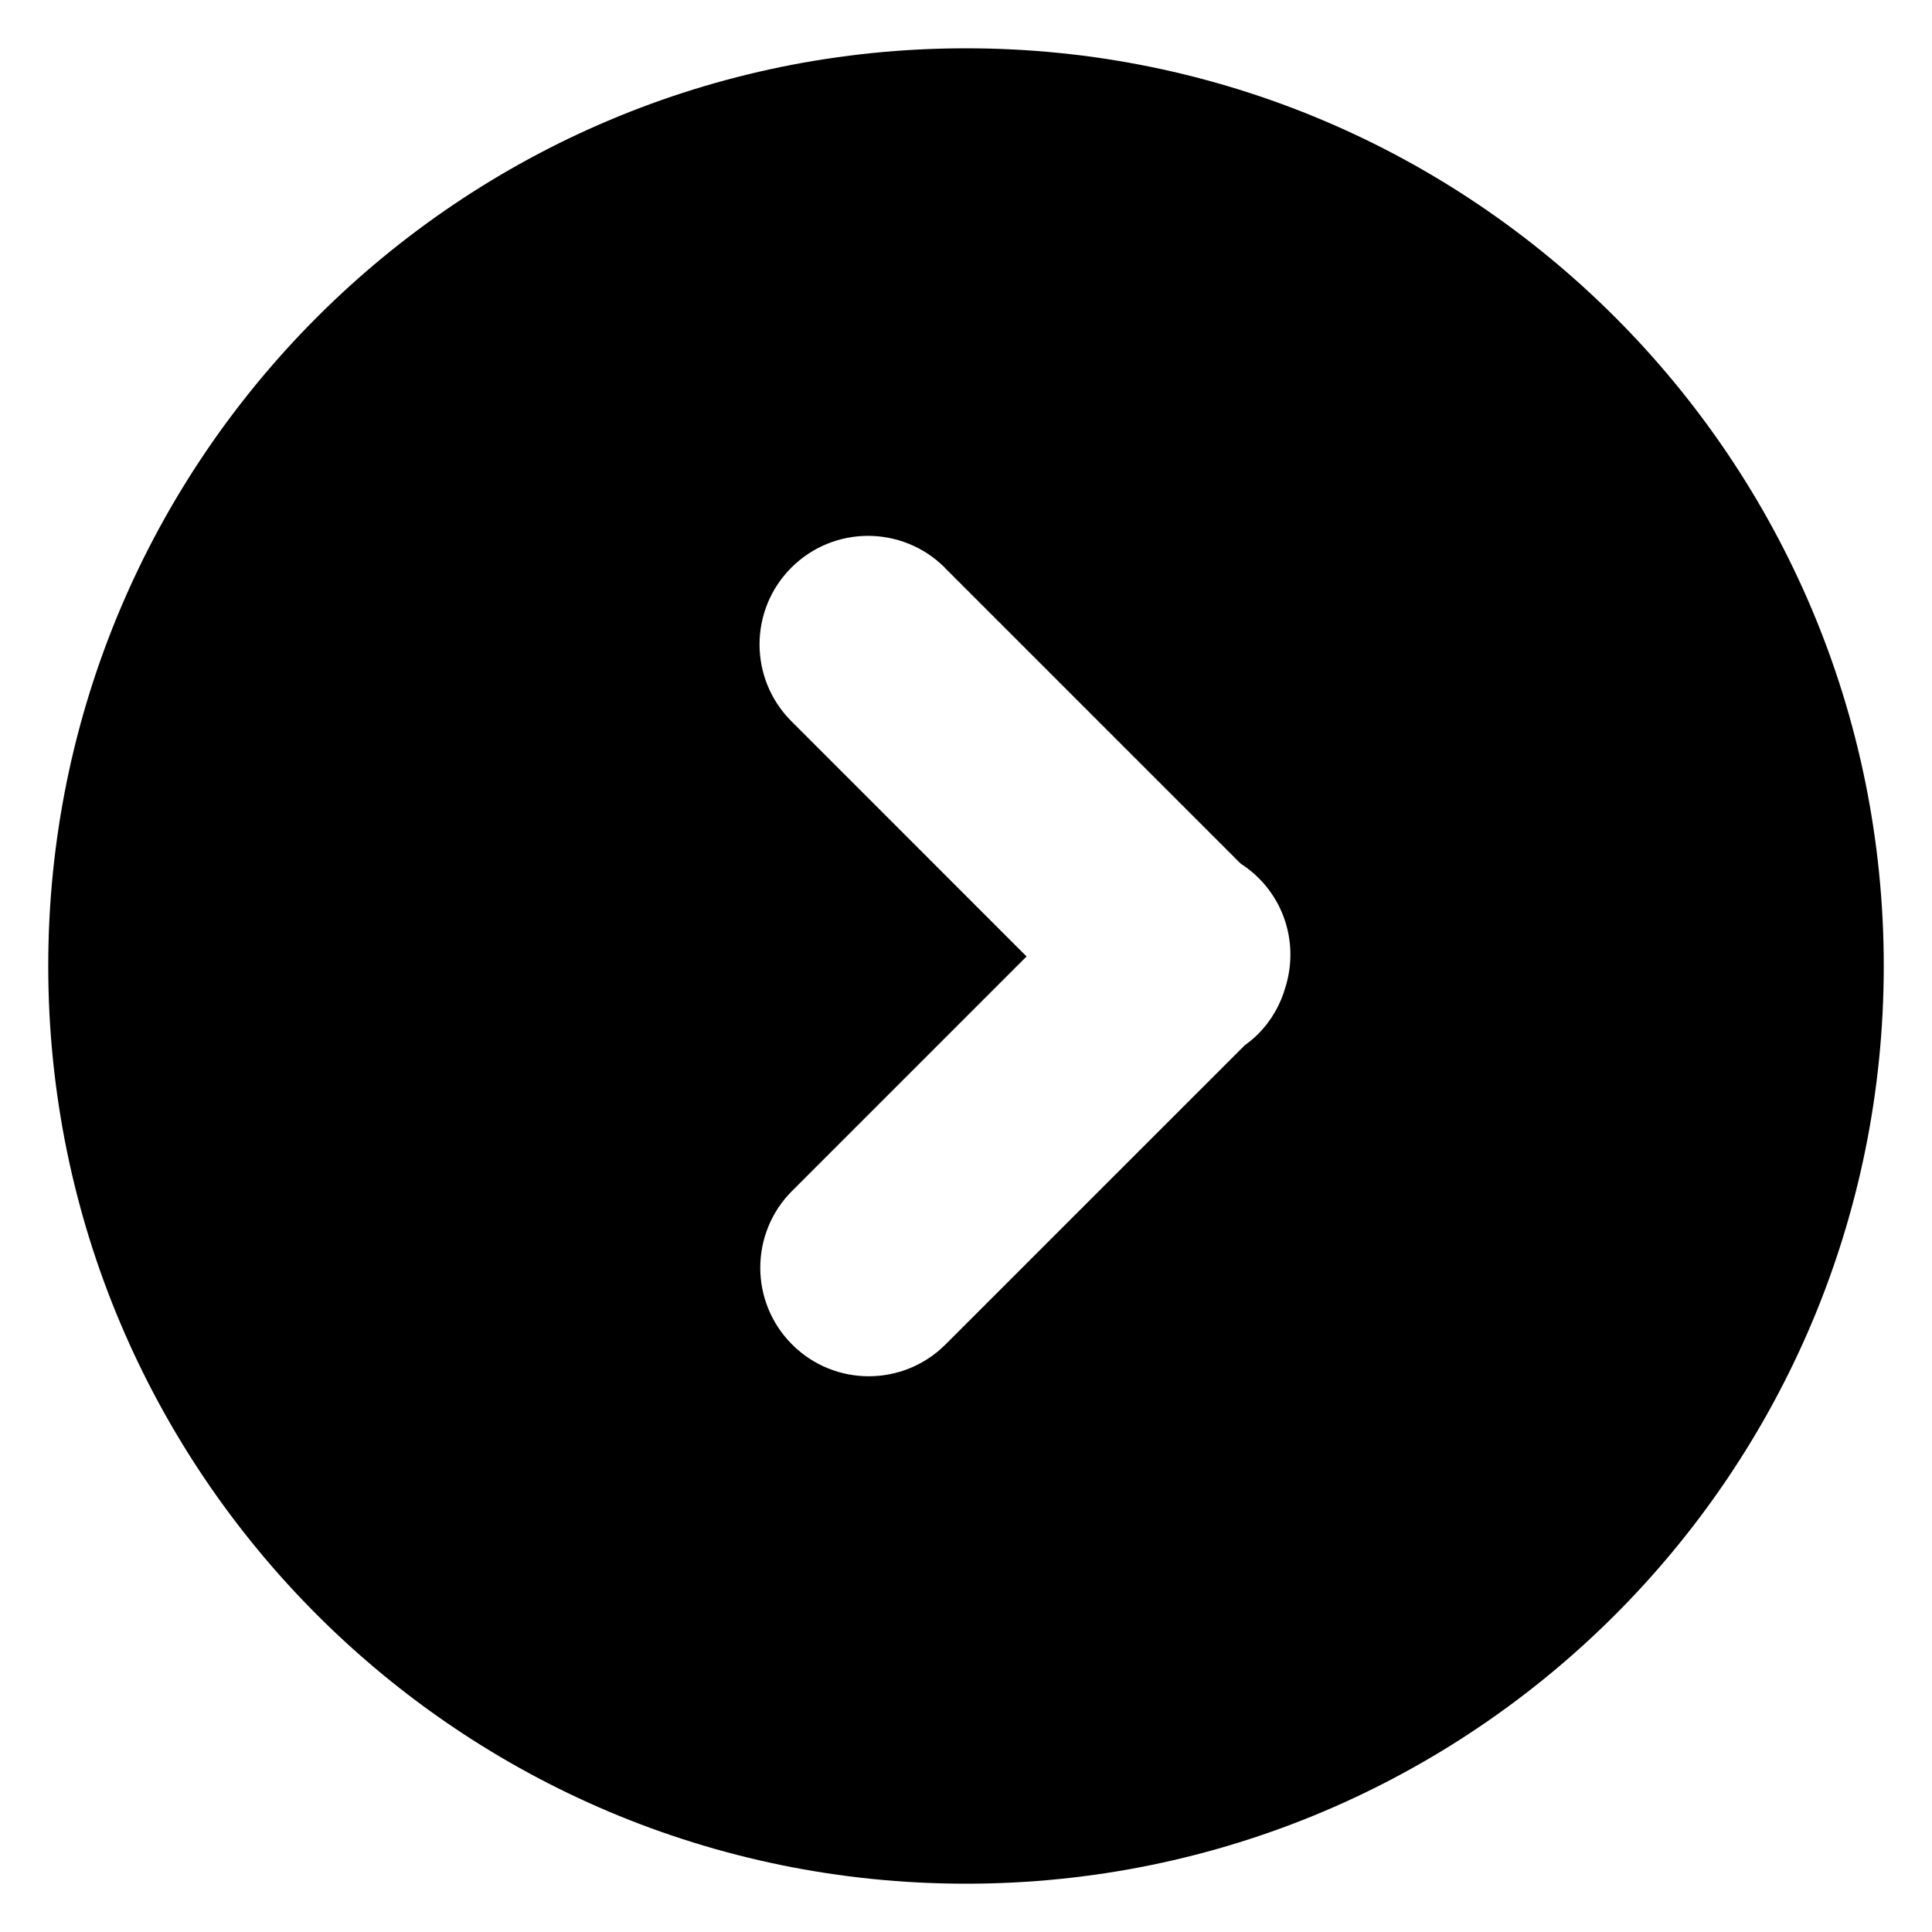
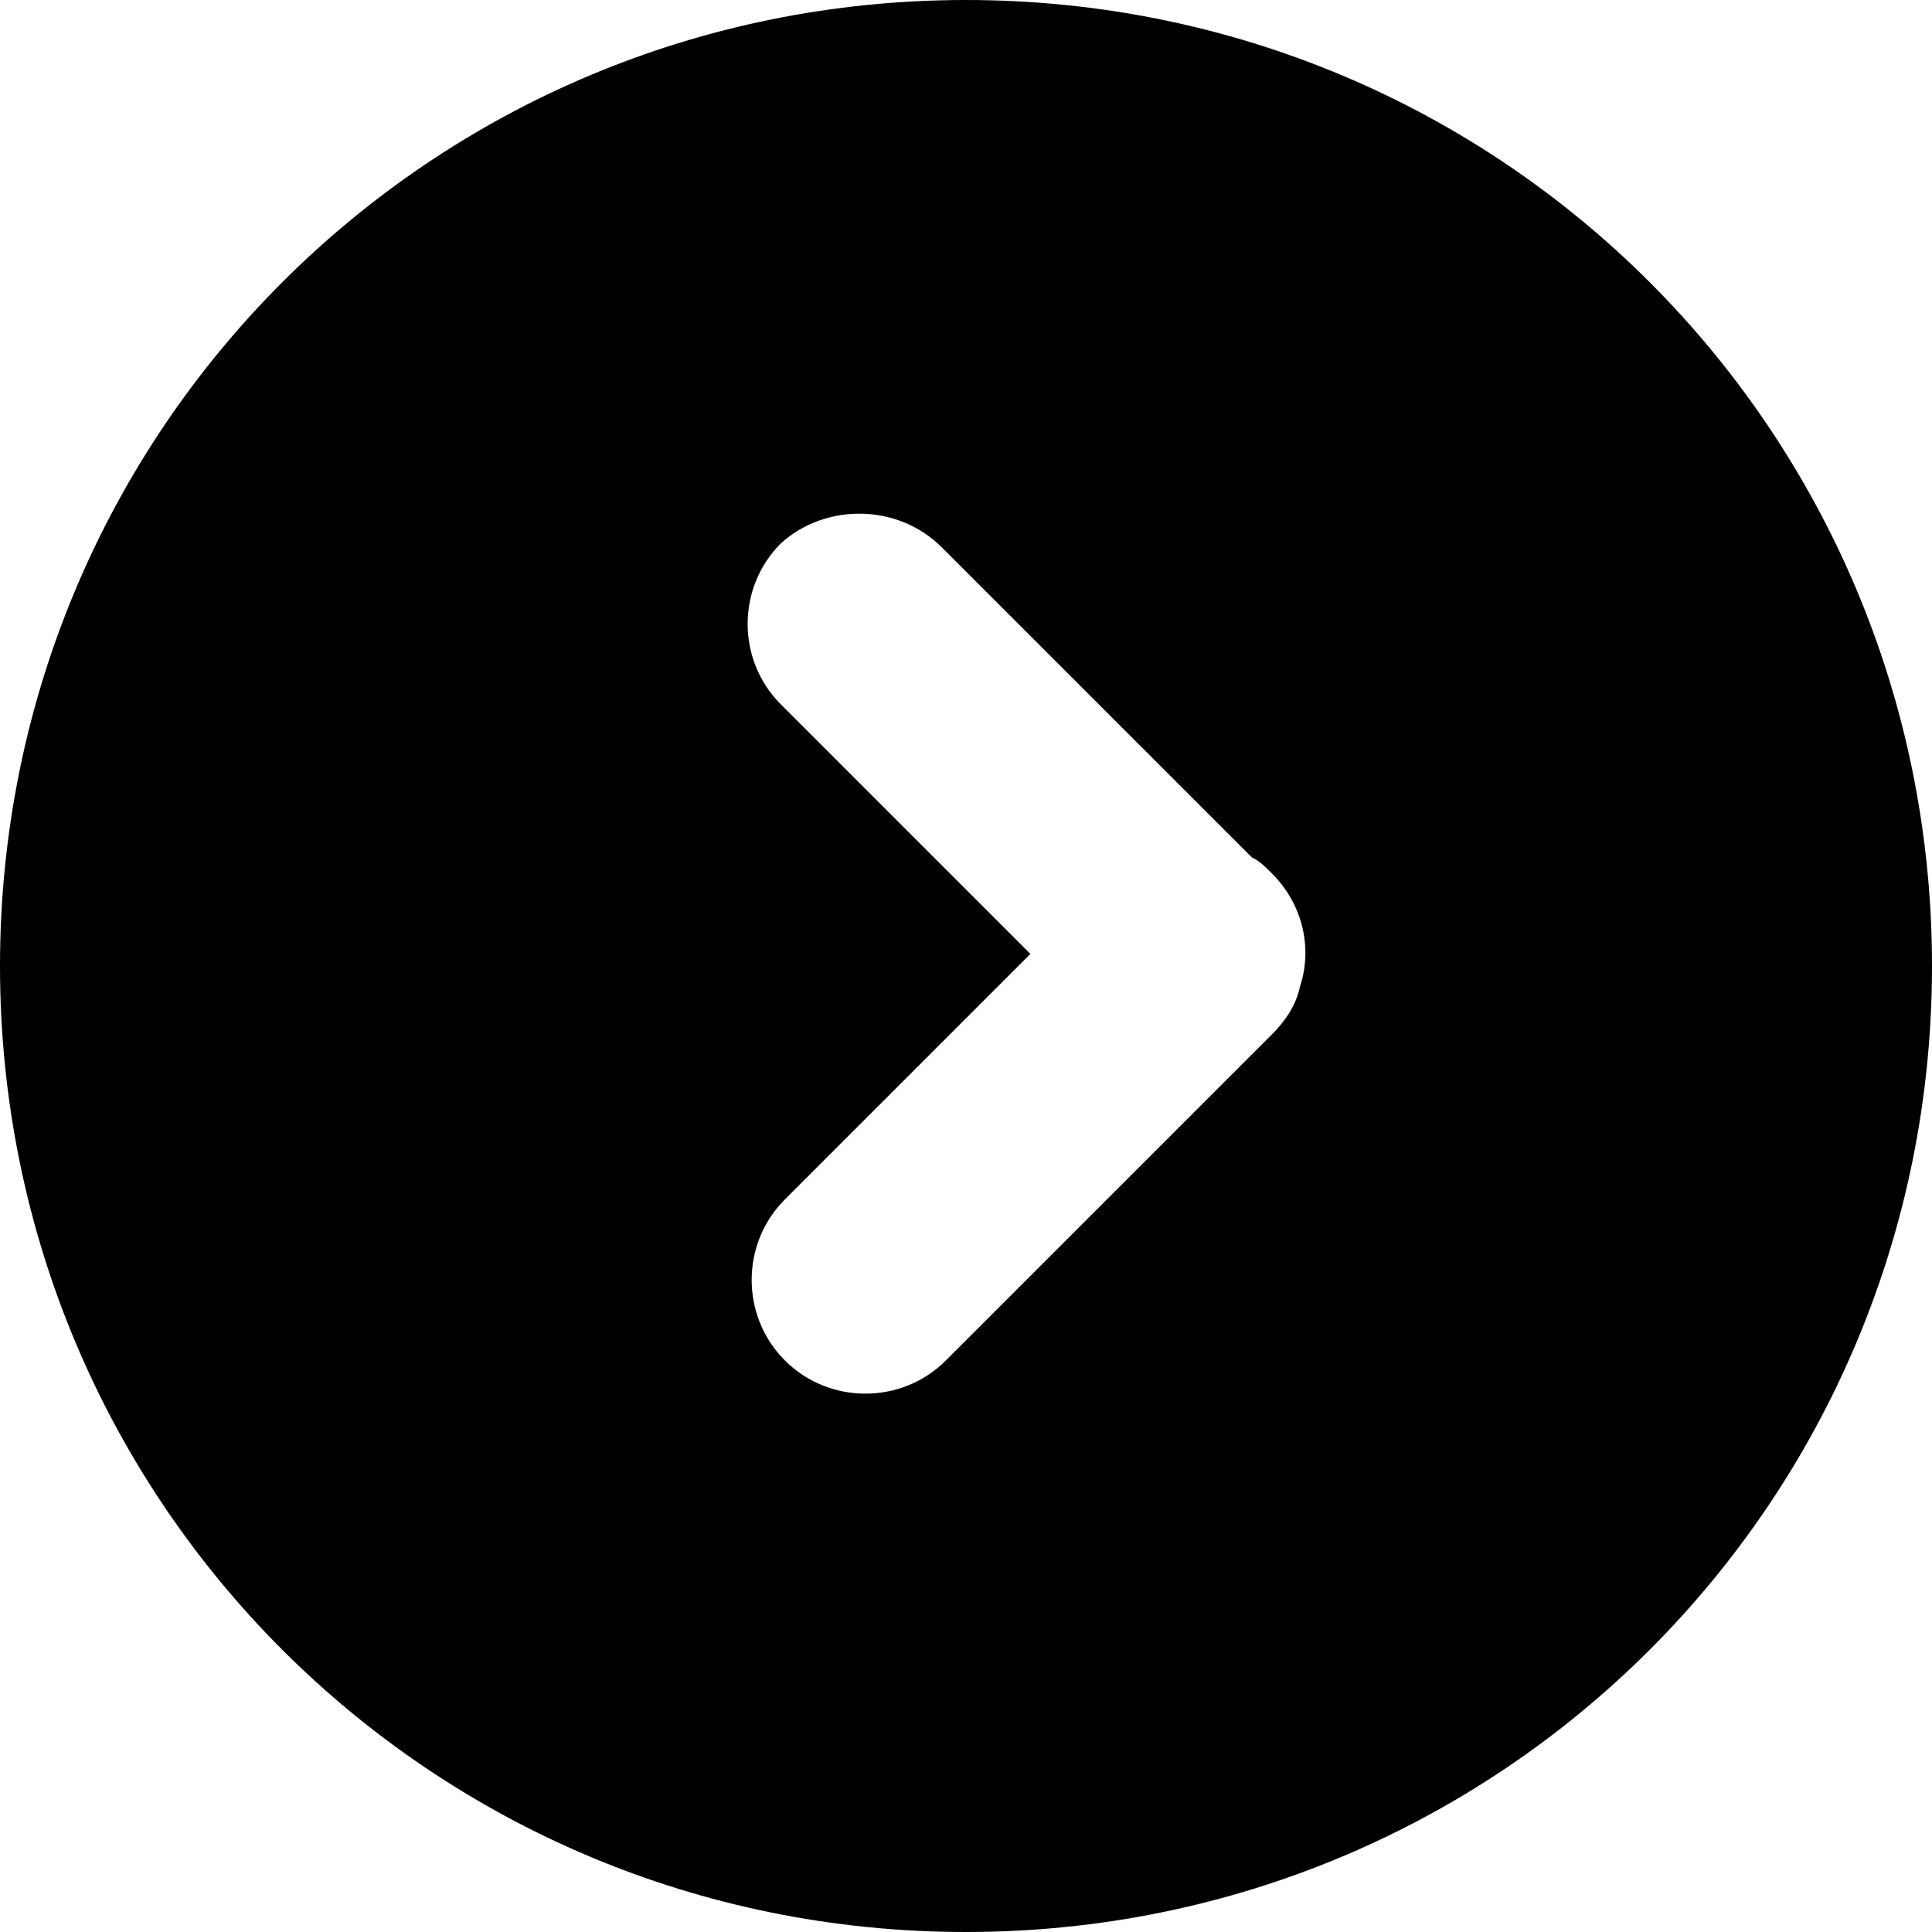
- <svg xmlns="http://www.w3.org/2000/svg" version="1.1" width="32" height="32" viewBox="0 0 32 32">
-   <path fill="#000000" d="M0.799 16c0 8.395 6.806 15.2 15.202 15.2s15.2-6.805 15.2-15.2c0-8.395-6.805-15.2-15.2-15.2s-15.202 6.805-15.202 15.2zM15.649 9.404l4.898 4.898c0.106 0.069 0.207 0.148 0.3 0.241 0.488 0.487 0.636 1.184 0.446 1.8-0.080 0.288-0.232 0.561-0.459 0.788-0.068 0.068-0.141 0.127-0.216 0.181l-4.957 4.956c-0.703 0.703-1.841 0.703-2.542 0-0.702-0.701-0.702-1.84 0-2.542l3.884-3.884-3.896-3.897c-0.702-0.703-0.702-1.841 0-2.543 0.702-0.702 1.839-0.702 2.542-0z" />
+ <svg xmlns="http://www.w3.org/2000/svg" width="48px" height="48px" viewBox="0 0 48 48" version="1.1">
+   <defs />
+   <g id="Page-1" stroke="none" stroke-width="1" fill="none" fill-rule="evenodd">
+     <g id="arrow_6_right" fill="#000000">
+       <g id="레이어_1">
+         <path d="M0,24 C0,37.3 10.7,48 24,48 C37.3,48 48,37.3 48,24 C48,10.7 37.3,0 24,0 C10.7,0 0,10.7 0,24 Z M23.4,13.6 L31.1,21.3 C31.3,21.4 31.4,21.5 31.6,21.7 C32.4,22.5 32.6,23.6 32.3,24.5 C32.2,25 31.9,25.4 31.6,25.7 C31.5,25.8 31.4,25.9 31.3,26 L23.5,33.8 C22.4,34.9 20.6,34.9 19.5,33.8 C18.4,32.7 18.4,30.9 19.5,29.8 L25.6,23.7 L19.4,17.5 C18.3,16.4 18.3,14.6 19.4,13.5 C20.5,12.5 22.3,12.5 23.4,13.6 L23.4,13.6 Z" id="Shape" />
+       </g>
+     </g>
+   </g>
</svg>
